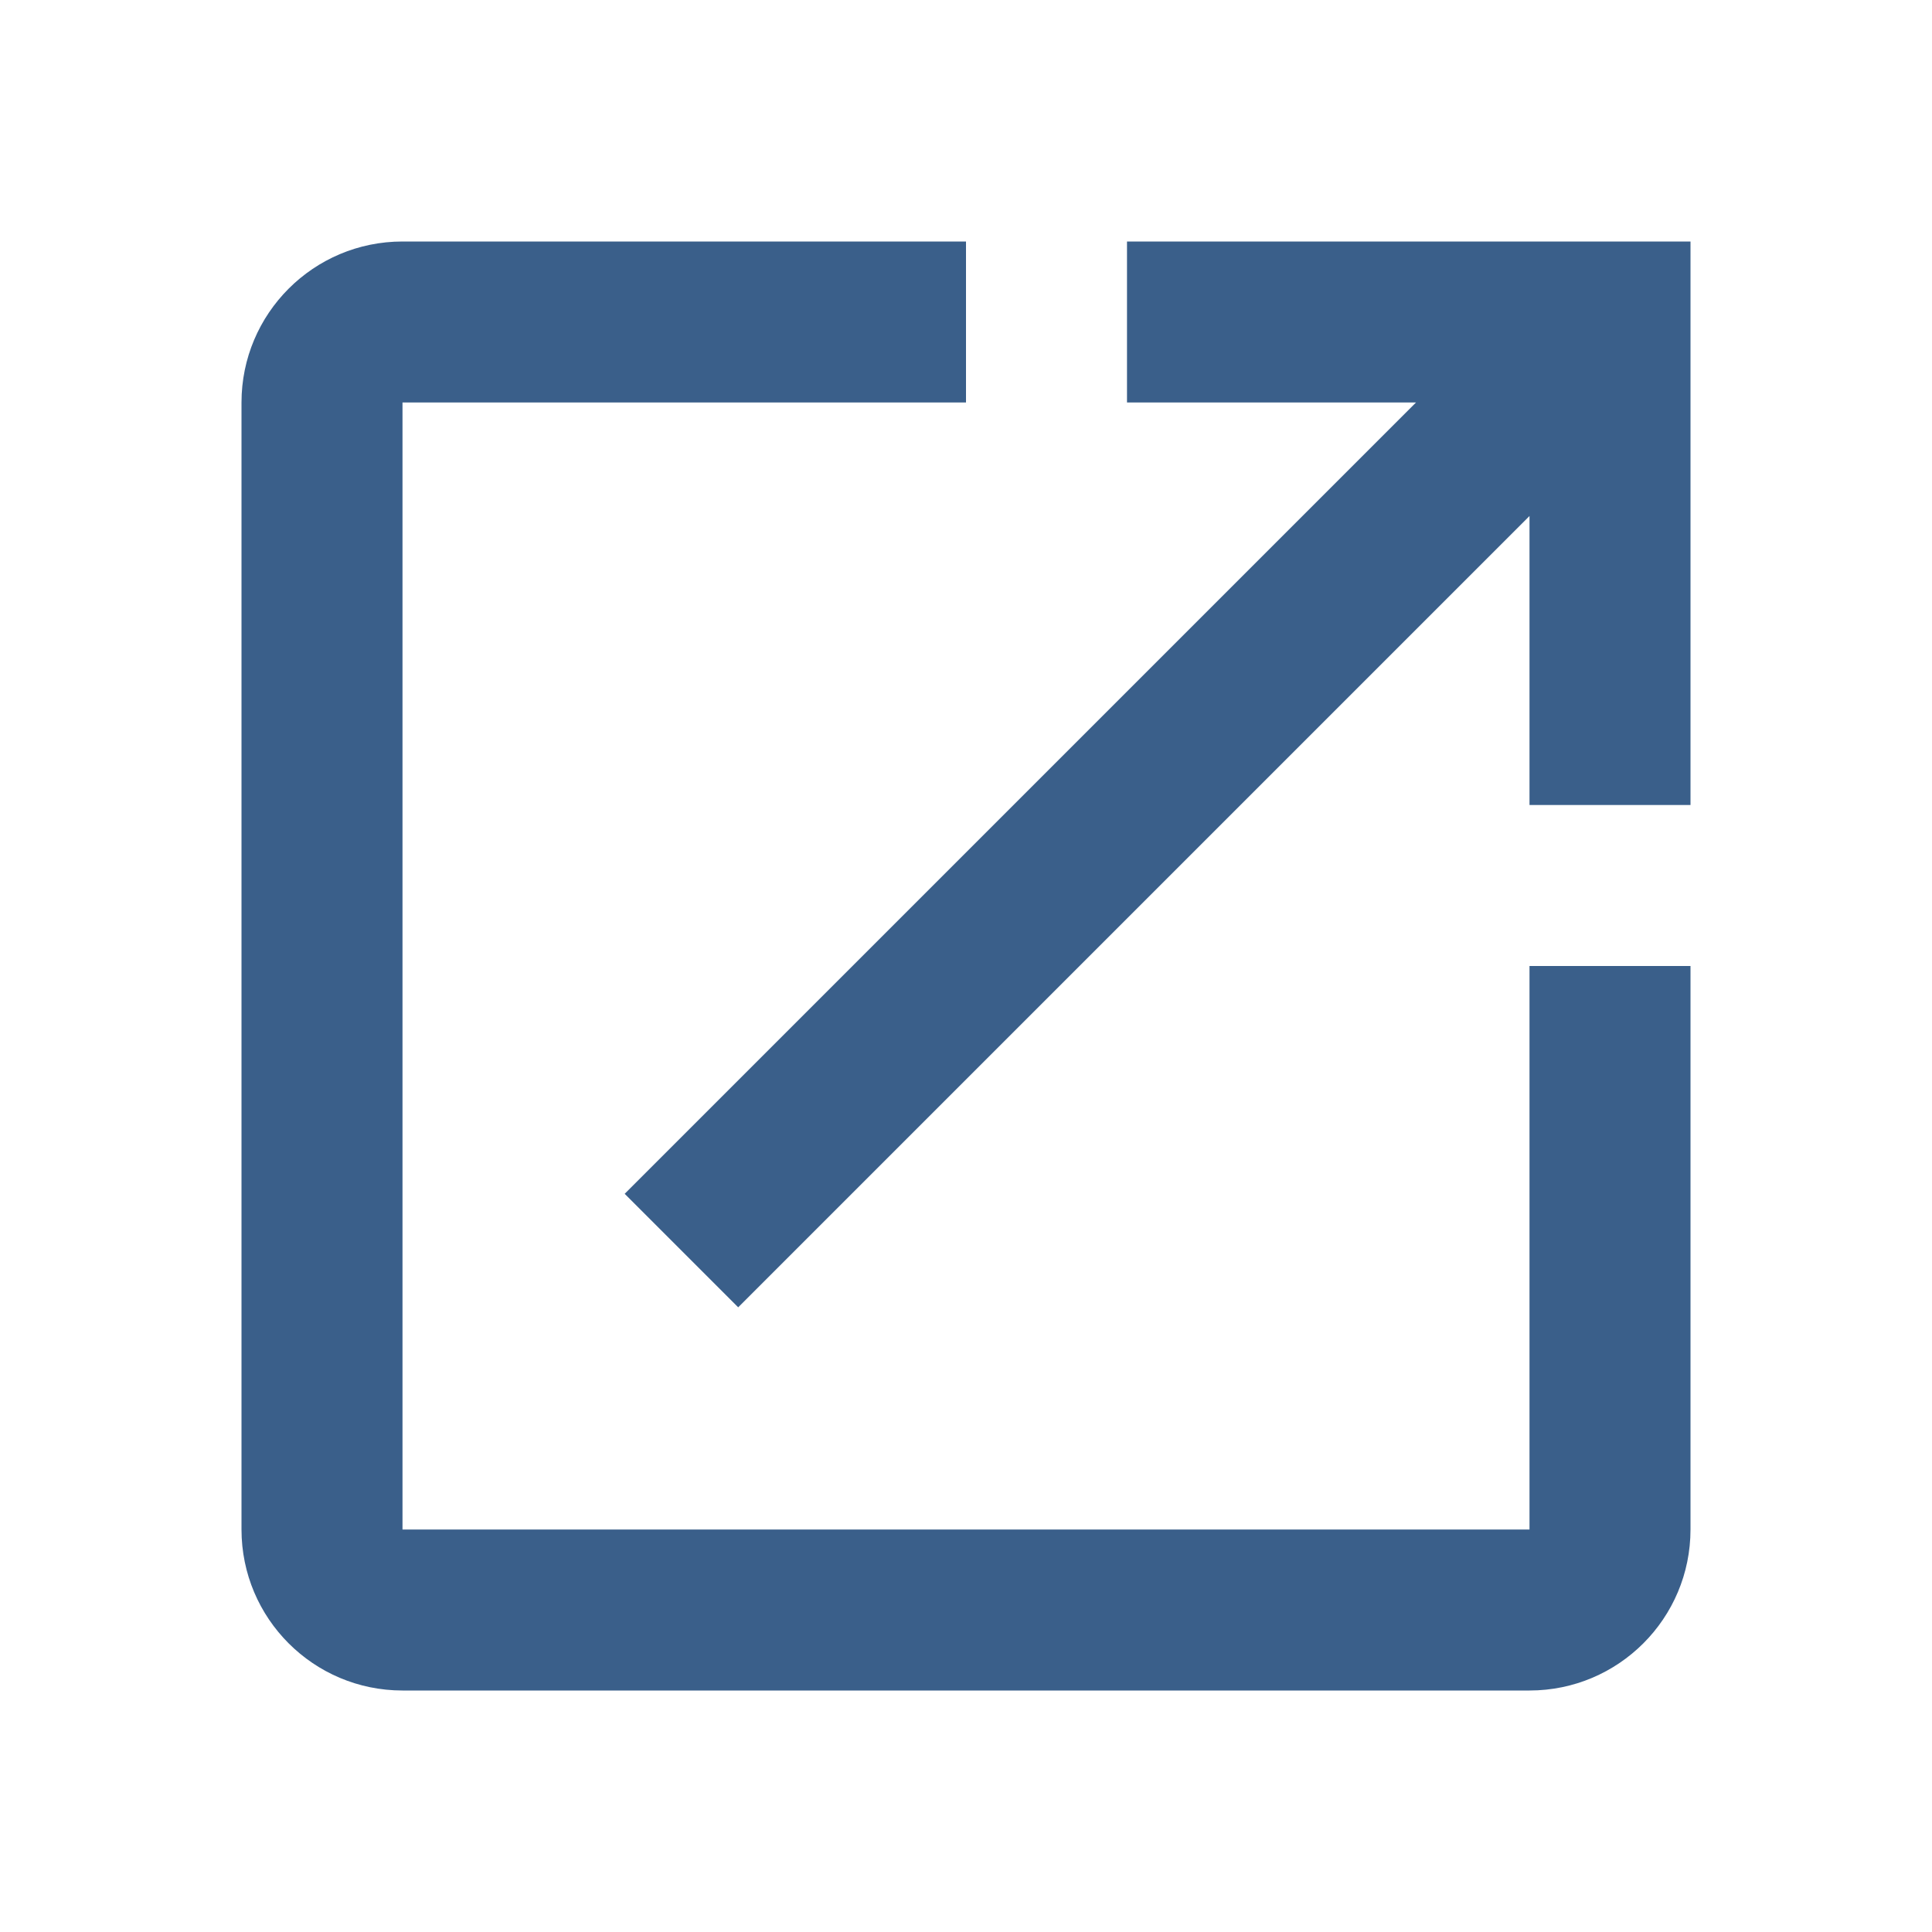
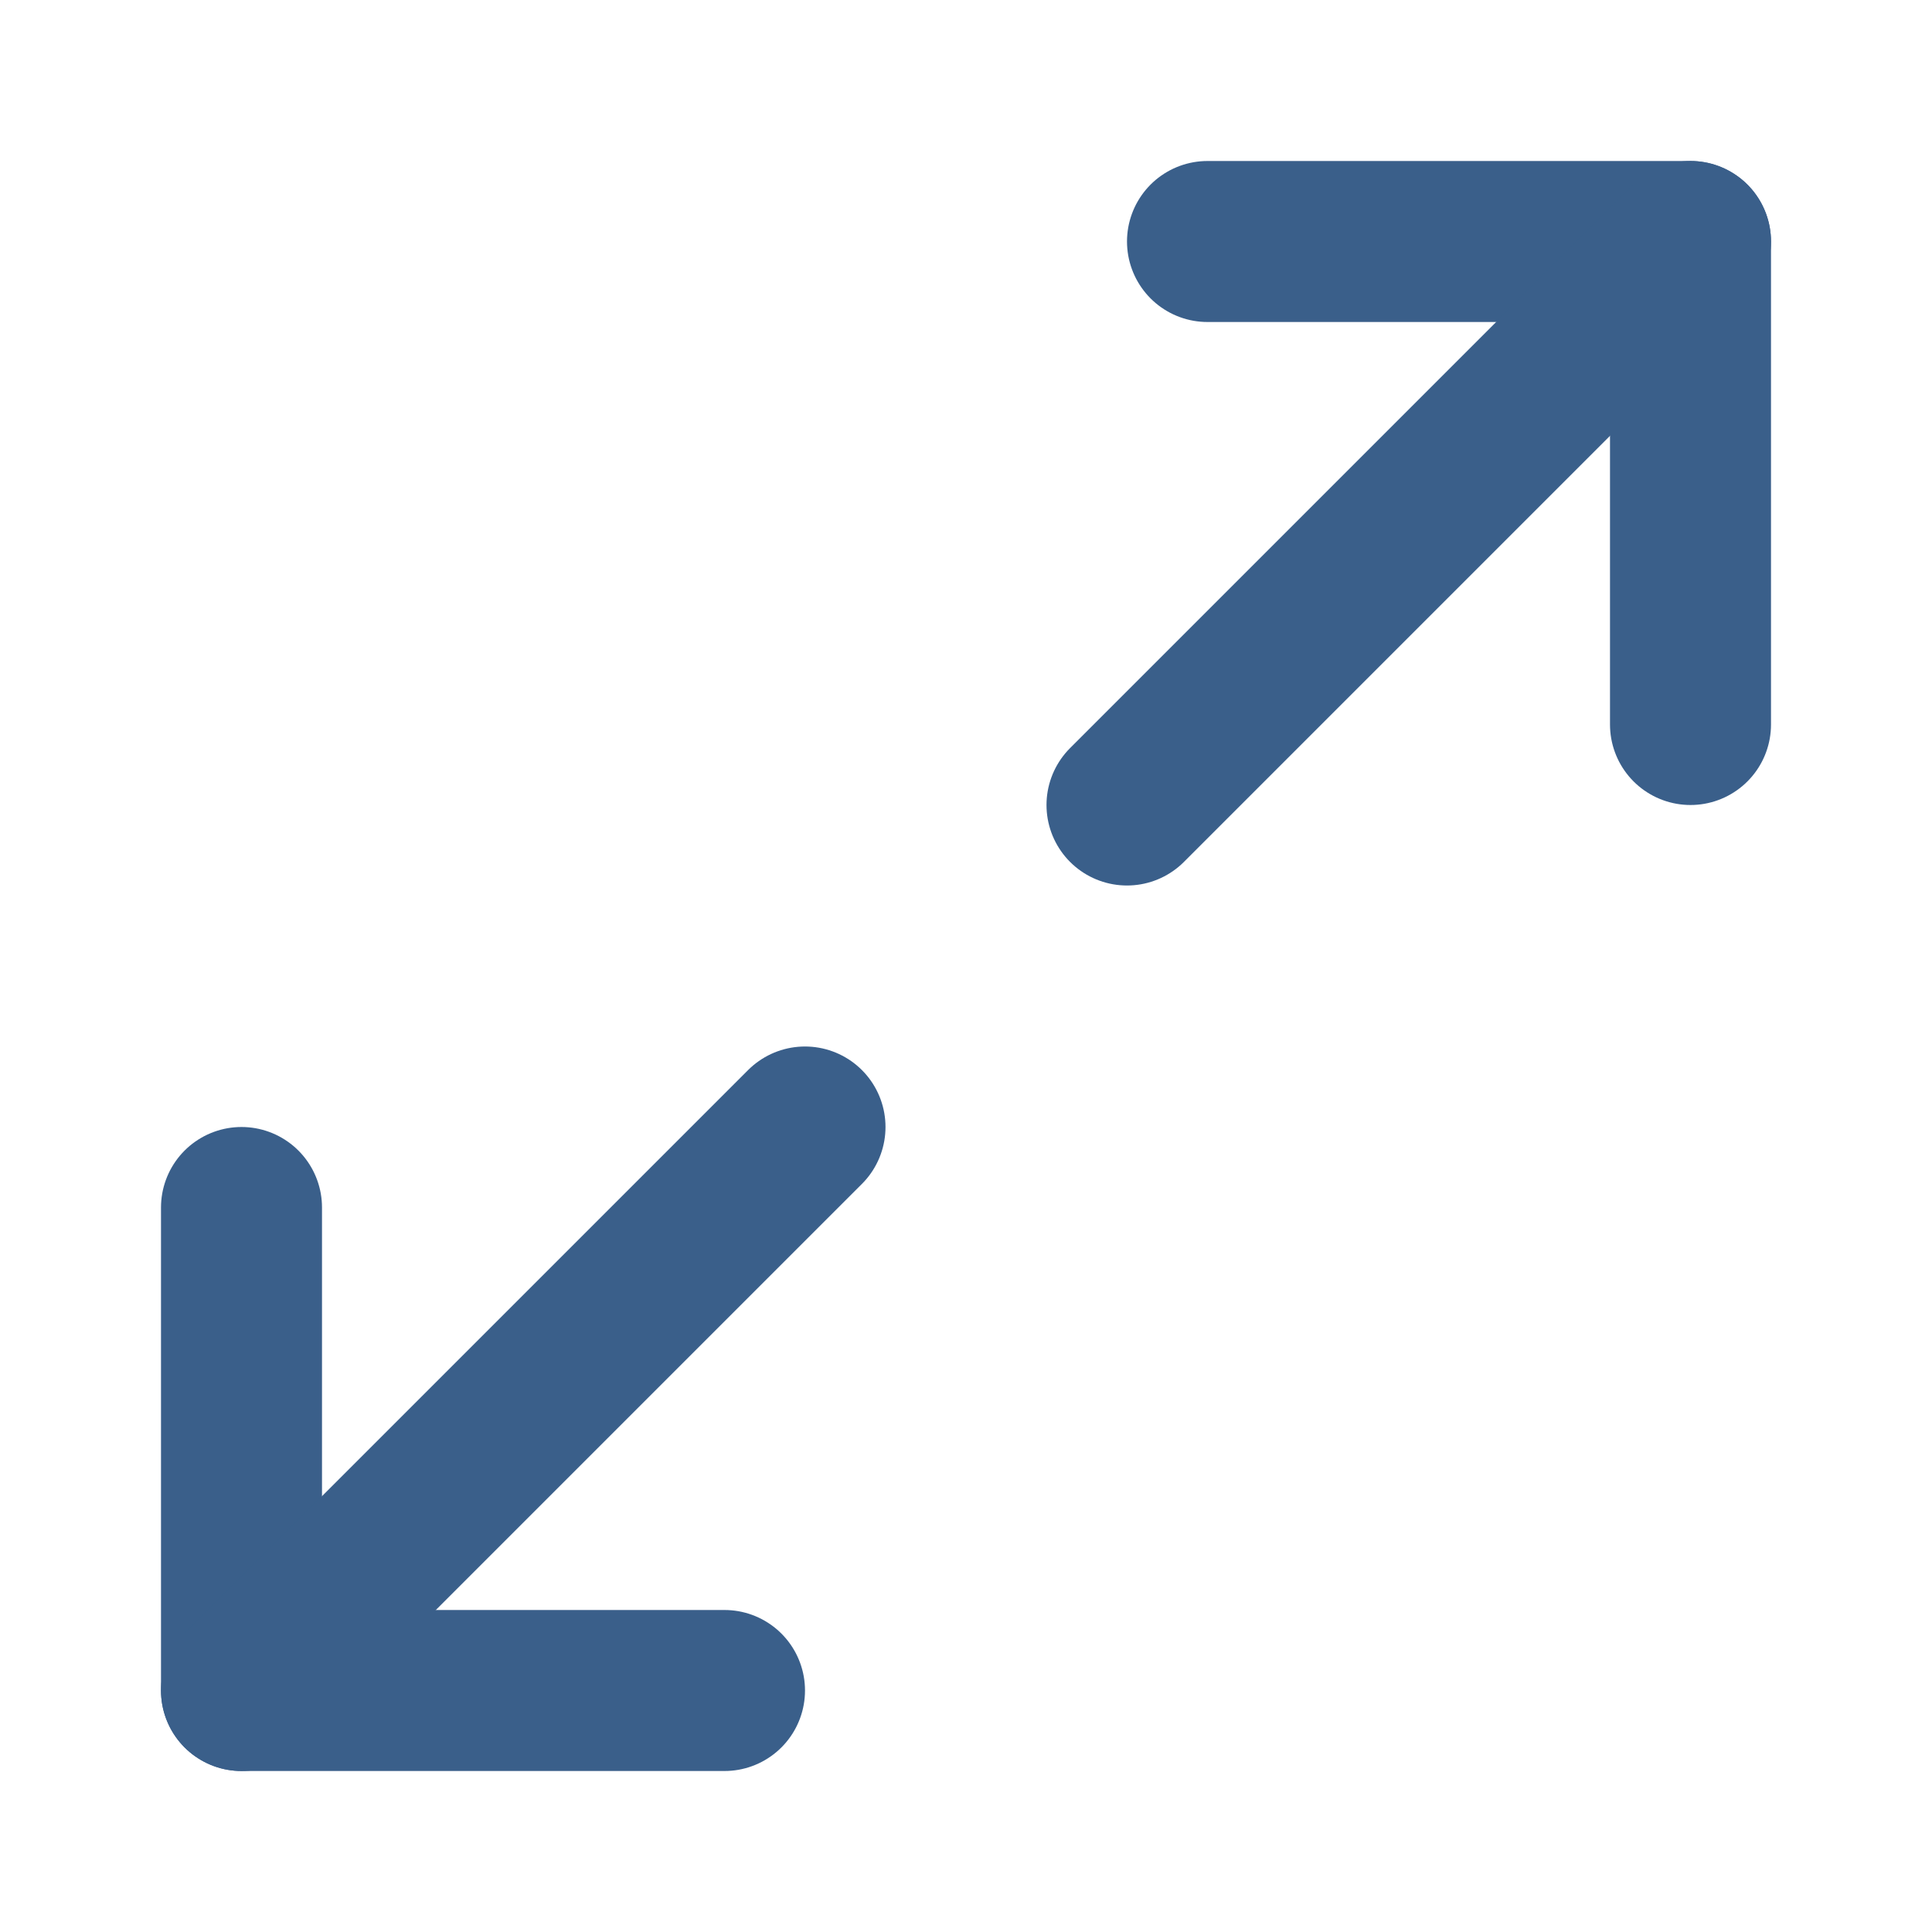
- <svg xmlns="http://www.w3.org/2000/svg" viewBox="0 0 24 24">
+ <svg xmlns="http://www.w3.org/2000/svg" width="24" height="24" viewBox="0 0 24 24" fill="none">
  <rect width="24" height="24" fill="#ffffff" />
-   <path fill="#3a5f8a" d="M19 19H5V5h7V3H5a2 2 0 0 0-2 2v14a2 2 0 0 0 2 2h14a2 2 0 0 0 2-2v-7h-2v7zM14 3v2h3.59l-9.83 9.83 1.41 1.41L19 6.41V10h2V3h-7z" />
+   <polyline points="15 3 21 3 21 9" fill="none" stroke="#3a5f8a" stroke-width="2" stroke-linecap="round" stroke-linejoin="round" />
+   <polyline points="9 21 3 21 3 15" fill="none" stroke="#3a5f8a" stroke-width="2" stroke-linecap="round" stroke-linejoin="round" />
+   <line x1="21" y1="3" x2="14" y2="10" stroke="#3a5f8a" stroke-width="2" stroke-linecap="round" stroke-linejoin="round" />
+   <line x1="3" y1="21" x2="10" y2="14" stroke="#3a5f8a" stroke-width="2" stroke-linecap="round" stroke-linejoin="round" />
</svg>
